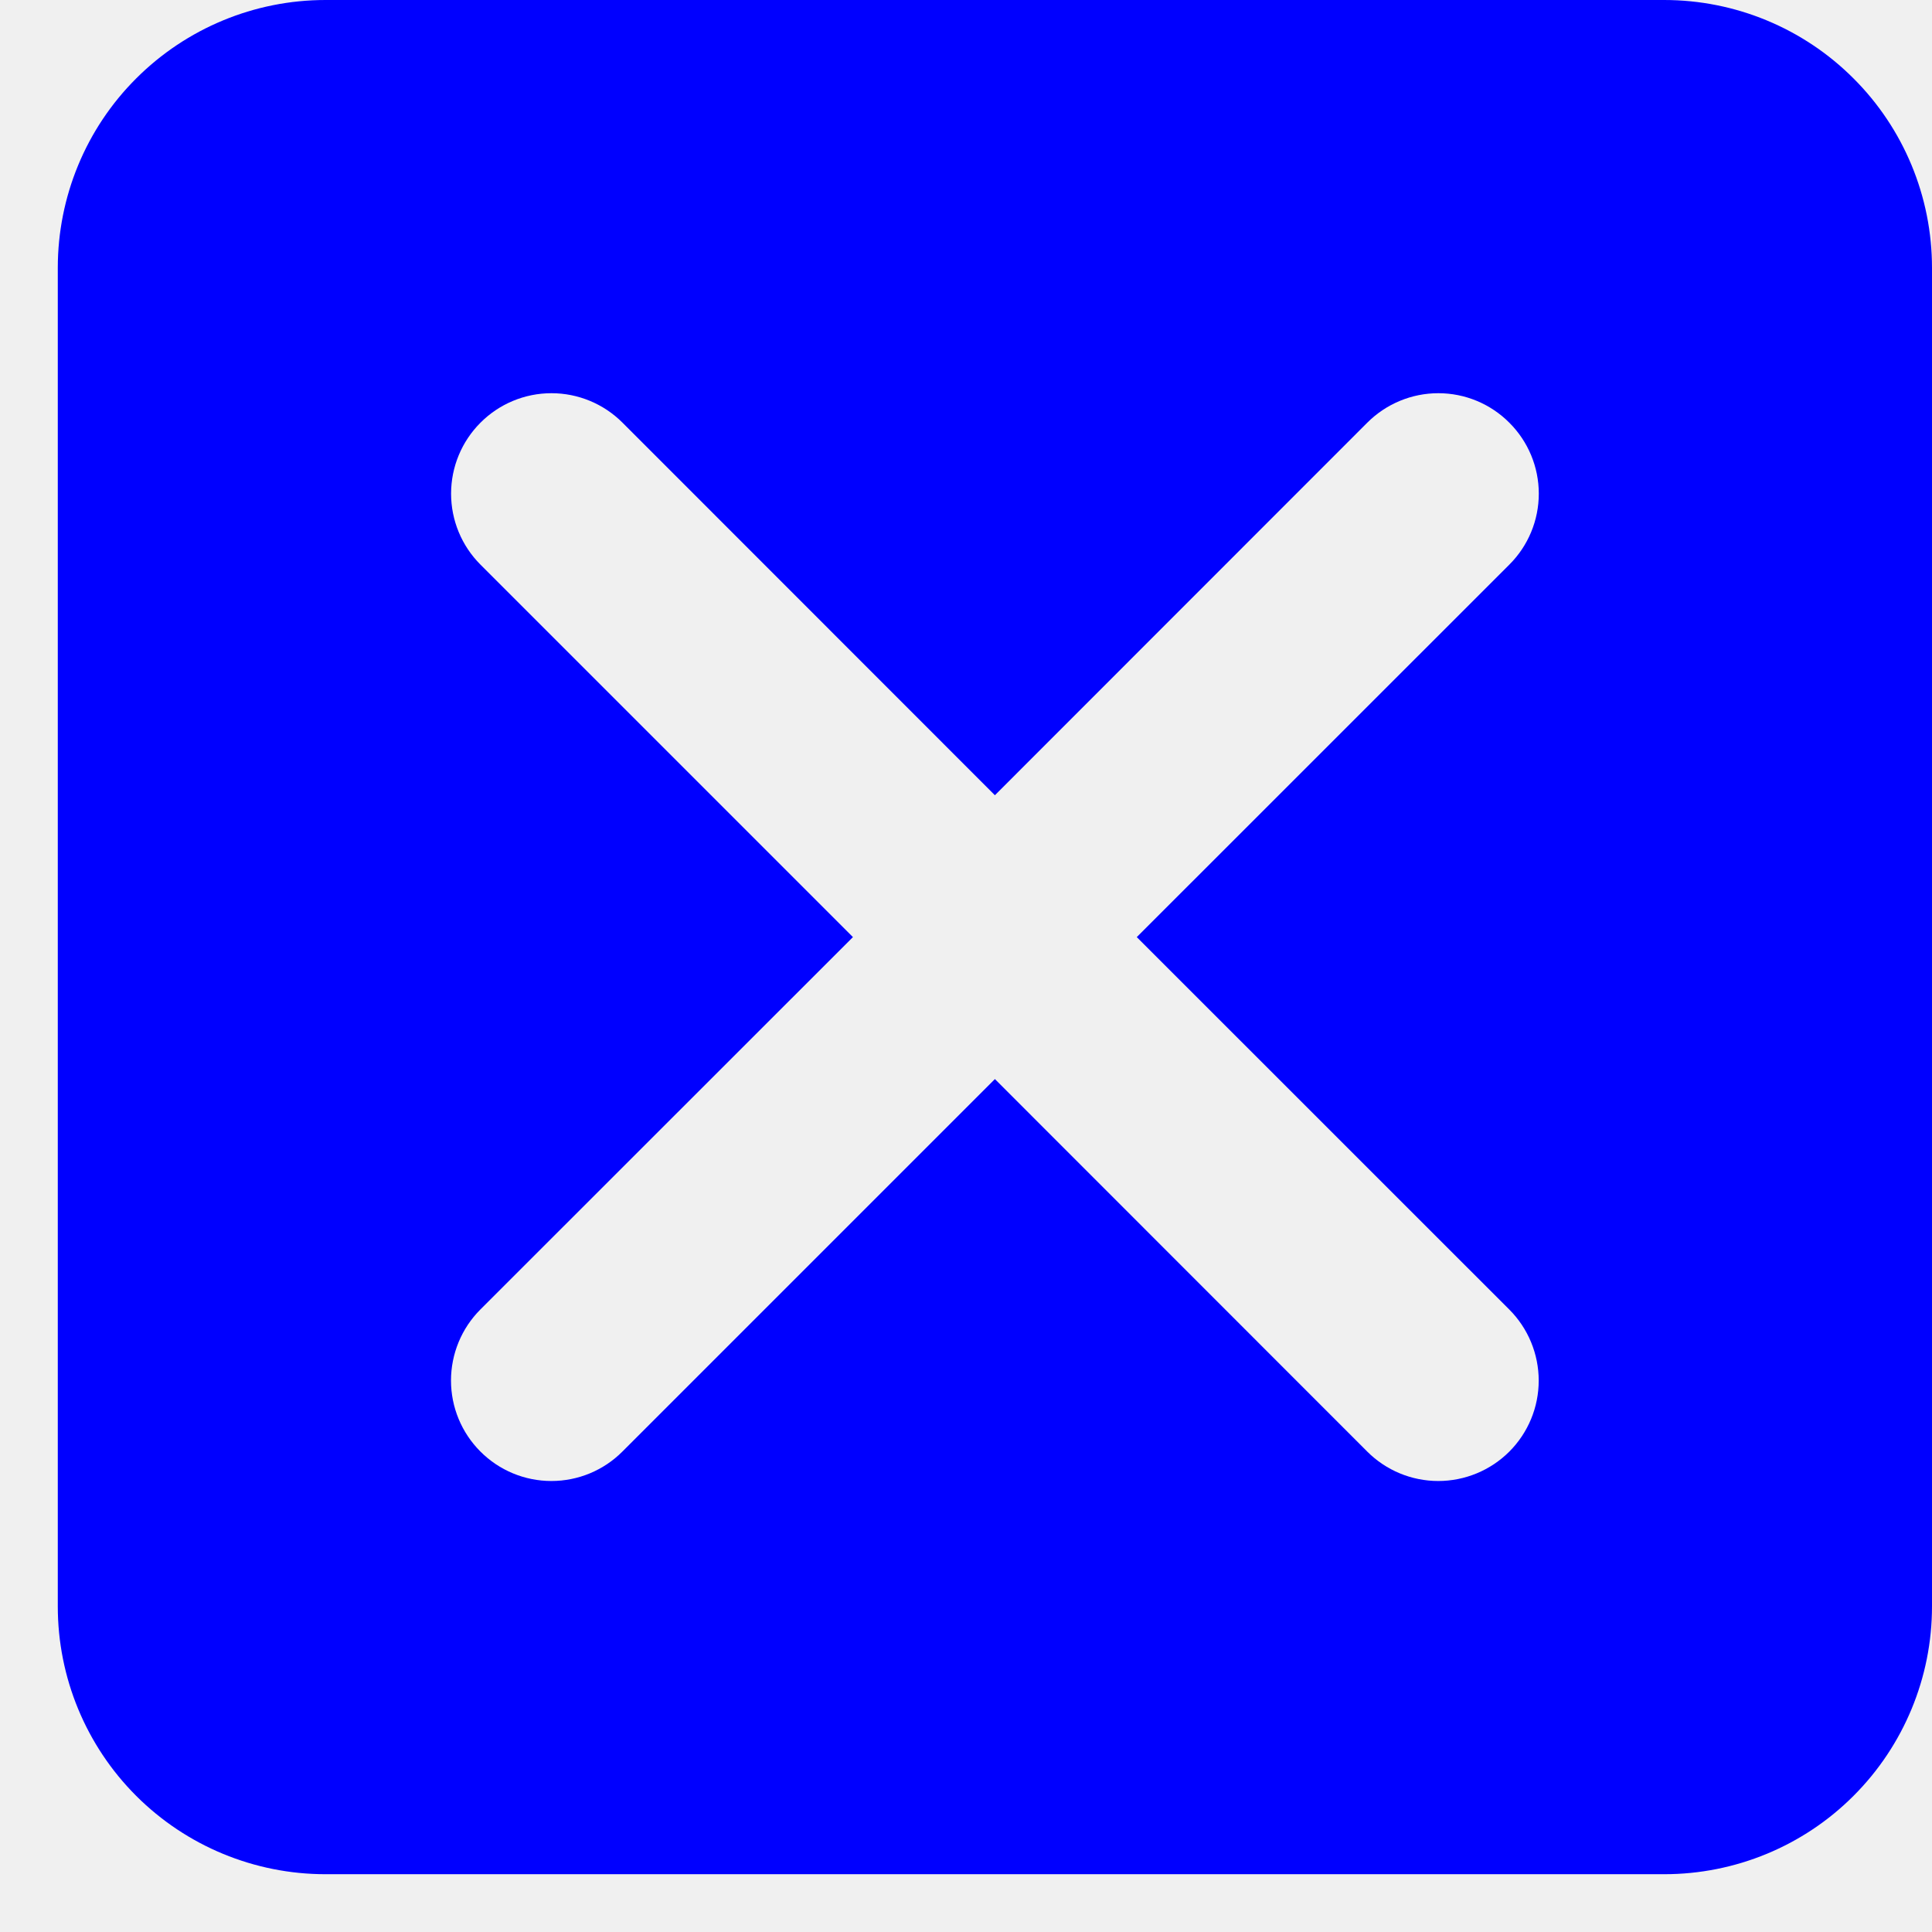
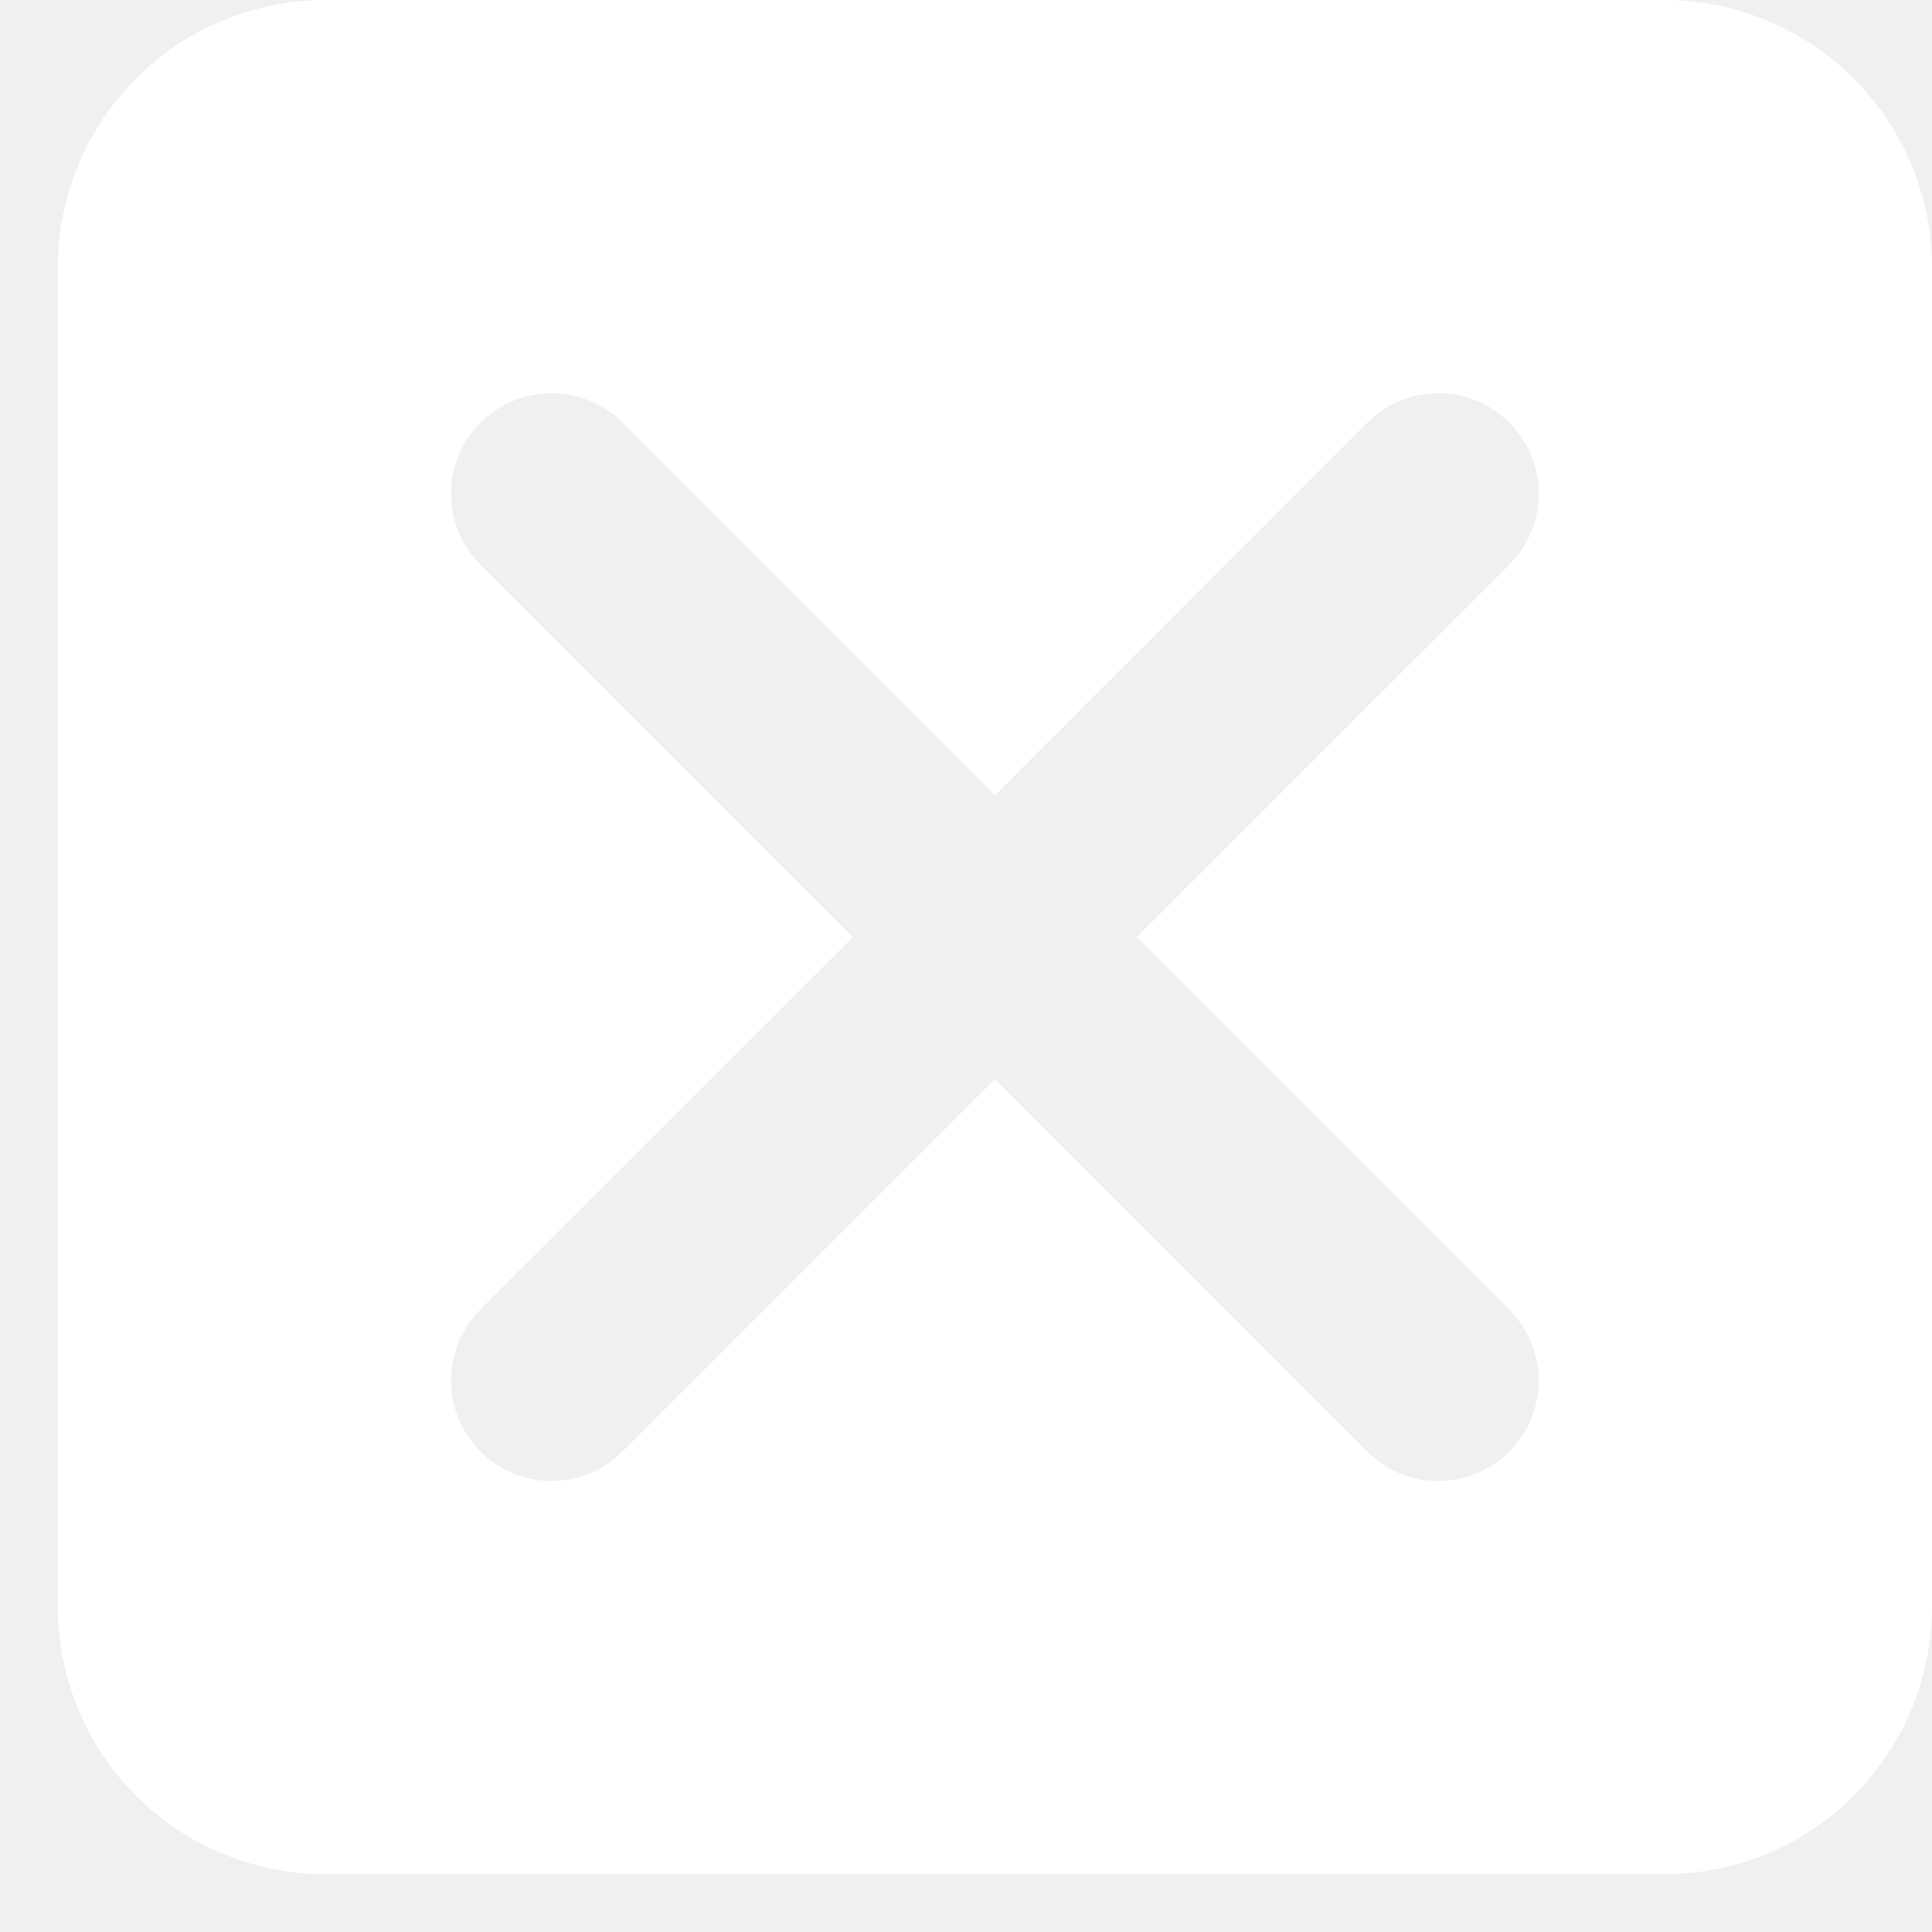
<svg xmlns="http://www.w3.org/2000/svg" width="23" height="23" viewBox="0 0 23 23" fill="none">
-   <path fill-rule="evenodd" clip-rule="evenodd" d="M1.621 0.934C1.023 1.531 0.688 2.342 0.688 3.188V19.125C0.688 19.97 1.023 20.781 1.621 21.379C2.219 21.977 3.03 22.312 3.875 22.312H19.812C20.658 22.312 21.469 21.977 22.066 21.379C22.664 20.781 23 19.97 23 19.125V3.188C23 2.342 22.664 1.531 22.066 0.934C21.469 0.336 20.658 0 19.812 0H3.875C3.03 0 2.219 0.336 1.621 0.934ZM17.123 4.681C16.806 4.681 16.502 4.807 16.277 5.032L11.844 9.467L7.411 5.032C7.186 4.807 6.882 4.681 6.565 4.681C6.248 4.681 5.944 4.807 5.72 5.032C5.496 5.256 5.37 5.56 5.37 5.877C5.37 6.194 5.496 6.498 5.72 6.722L10.154 11.156L5.719 15.589C5.495 15.813 5.369 16.118 5.369 16.435C5.369 16.752 5.495 17.056 5.719 17.28C5.943 17.505 6.247 17.631 6.564 17.631C6.882 17.631 7.186 17.505 7.41 17.28L11.844 12.846L16.277 17.281C16.501 17.505 16.805 17.631 17.122 17.631C17.439 17.631 17.744 17.505 17.968 17.281C18.192 17.057 18.318 16.753 18.318 16.436C18.318 16.119 18.192 15.814 17.968 15.59L13.533 11.156L17.968 6.722C18.193 6.498 18.319 6.194 18.319 5.877C18.319 5.56 18.193 5.256 17.968 5.032C17.744 4.807 17.44 4.681 17.123 4.681Z" fill="blue" />
+   <path fill-rule="evenodd" clip-rule="evenodd" d="M1.621 0.934C1.023 1.531 0.688 2.342 0.688 3.188V19.125C0.688 19.97 1.023 20.781 1.621 21.379C2.219 21.977 3.03 22.312 3.875 22.312H19.812C20.658 22.312 21.469 21.977 22.066 21.379C22.664 20.781 23 19.97 23 19.125V3.188C23 2.342 22.664 1.531 22.066 0.934C21.469 0.336 20.658 0 19.812 0H3.875C3.03 0 2.219 0.336 1.621 0.934ZM17.123 4.681C16.806 4.681 16.502 4.807 16.277 5.032L11.844 9.467L7.411 5.032C7.186 4.807 6.882 4.681 6.565 4.681C6.248 4.681 5.944 4.807 5.72 5.032C5.496 5.256 5.37 5.56 5.37 5.877C5.37 6.194 5.496 6.498 5.72 6.722L10.154 11.156L5.719 15.589C5.495 15.813 5.369 16.118 5.369 16.435C5.369 16.752 5.495 17.056 5.719 17.28C5.943 17.505 6.247 17.631 6.564 17.631C6.882 17.631 7.186 17.505 7.41 17.28L11.844 12.846L16.277 17.281C16.501 17.505 16.805 17.631 17.122 17.631C17.439 17.631 17.744 17.505 17.968 17.281C18.192 17.057 18.318 16.753 18.318 16.436C18.318 16.119 18.192 15.814 17.968 15.59L13.533 11.156L17.968 6.722C18.193 6.498 18.319 6.194 18.319 5.877C18.319 5.56 18.193 5.256 17.968 5.032C17.744 4.807 17.44 4.681 17.123 4.681Z" fill="white" />
</svg>
